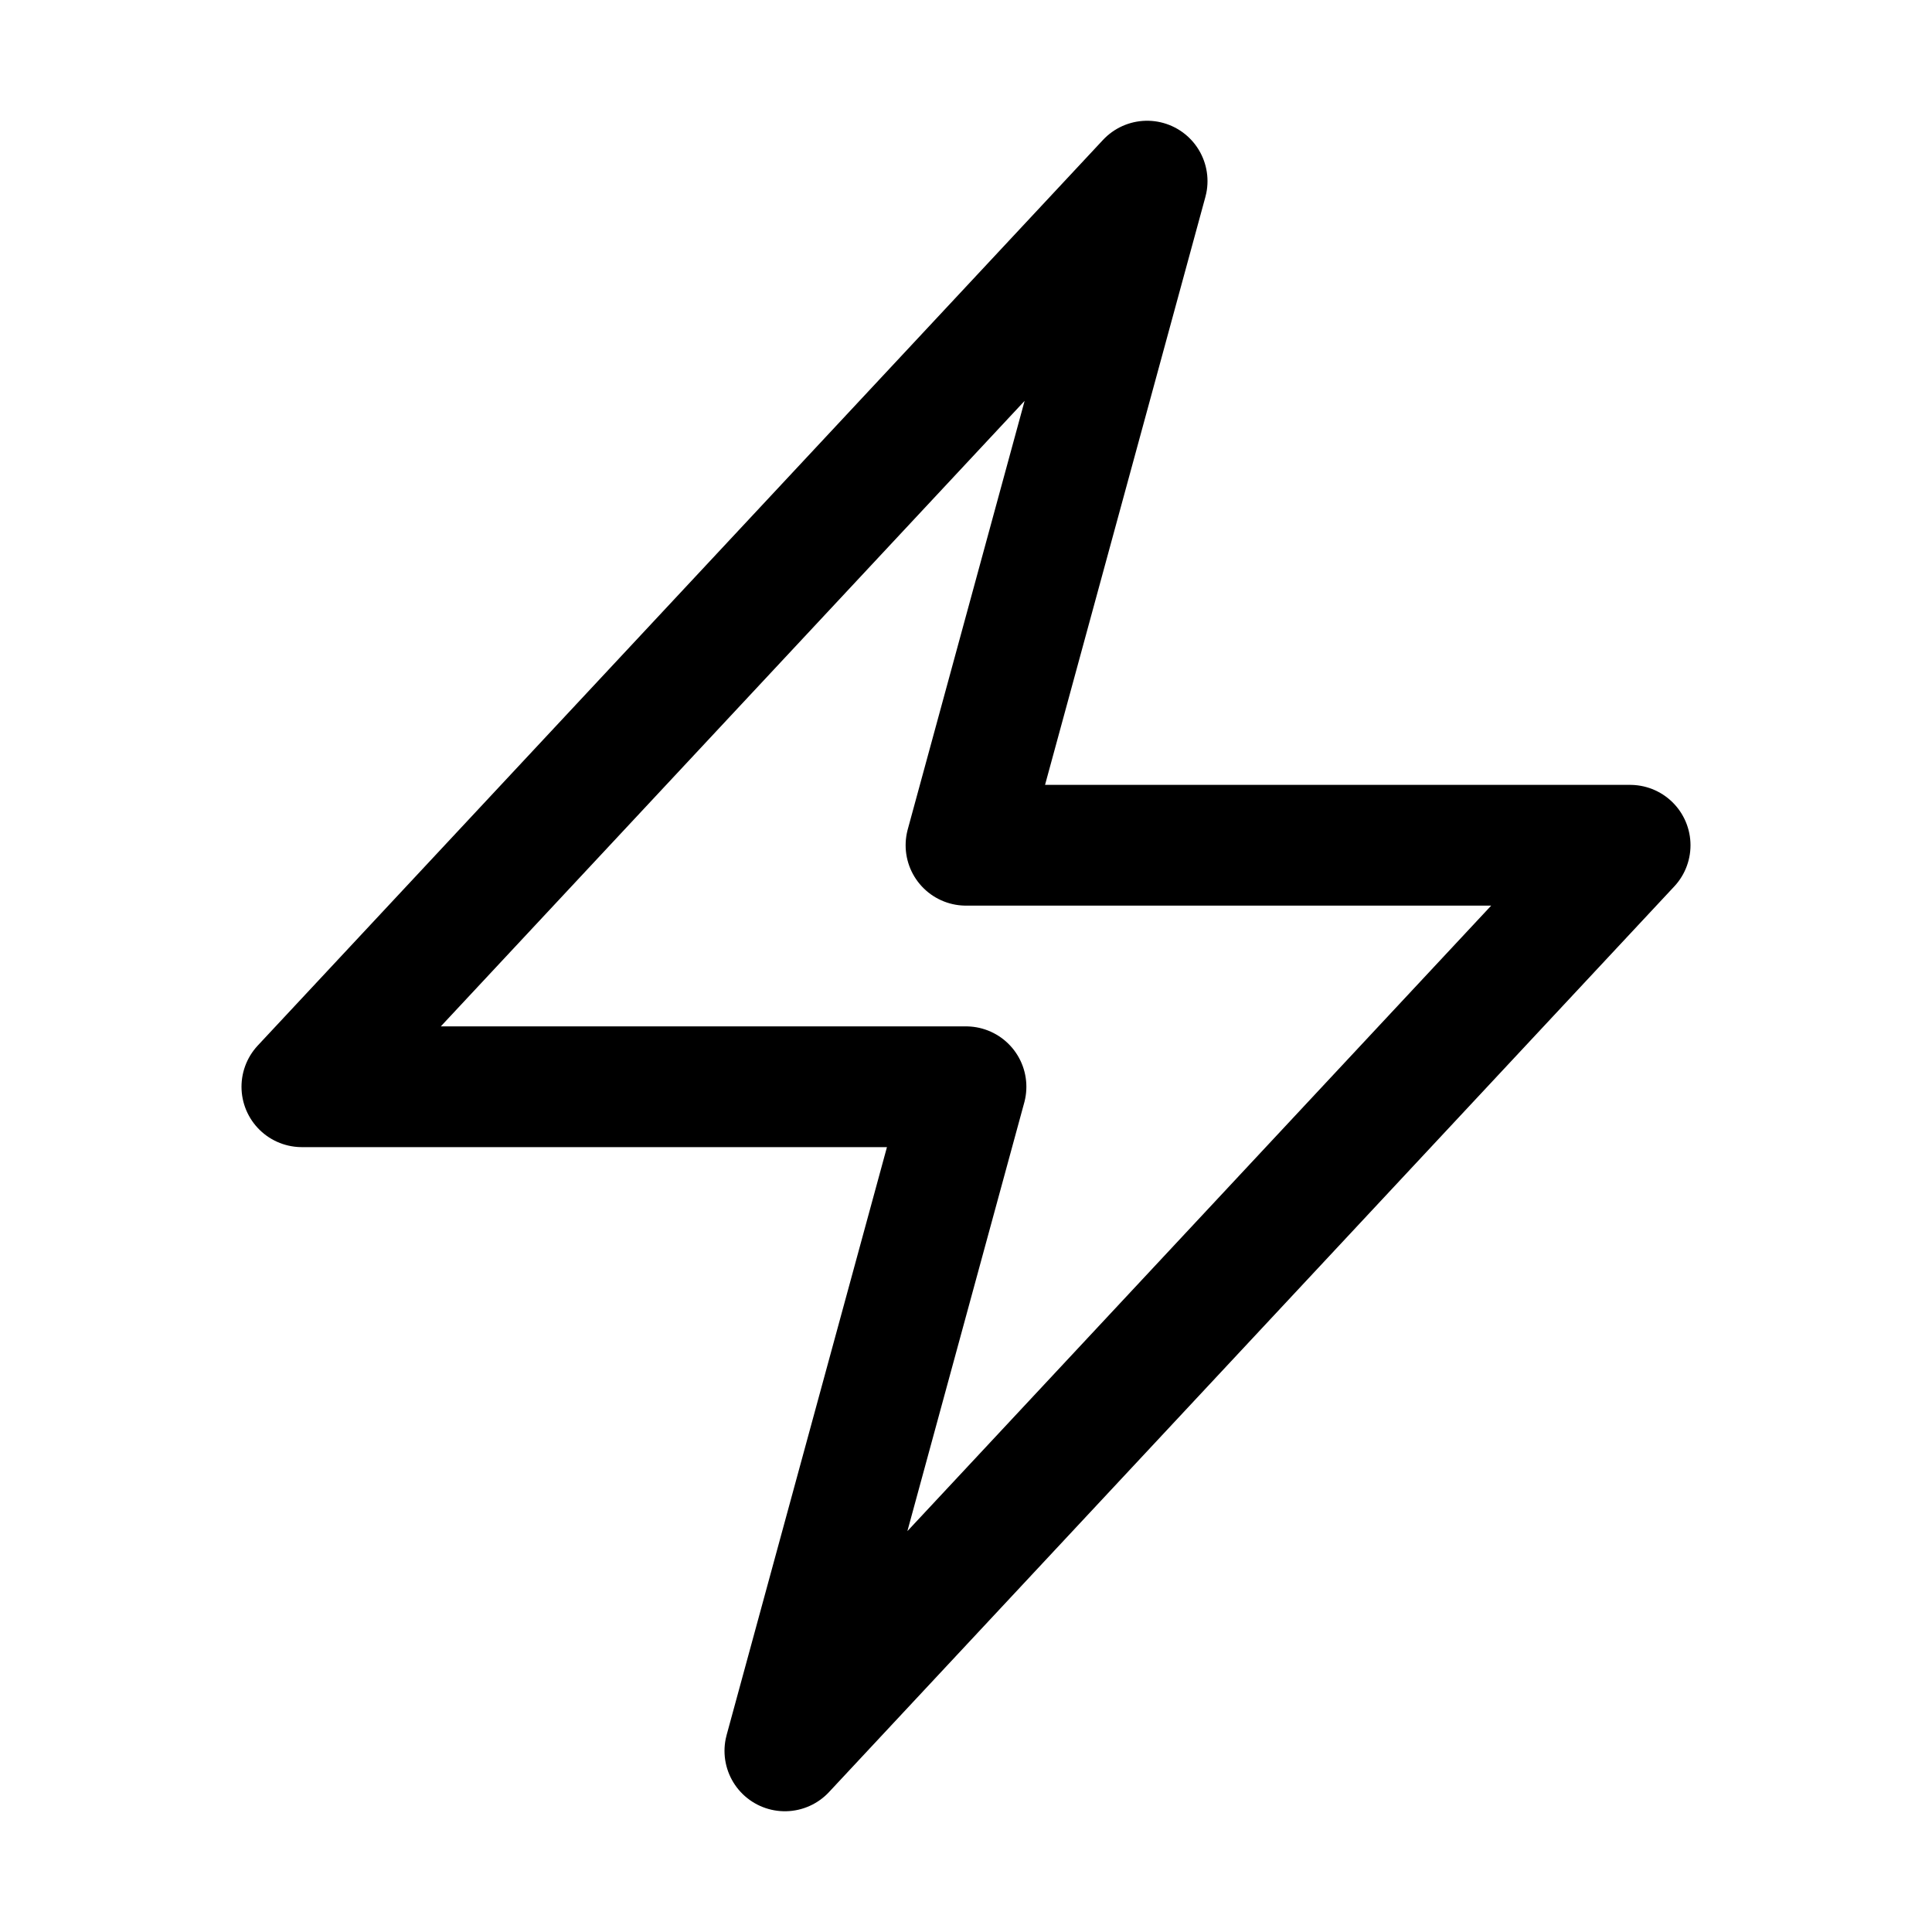
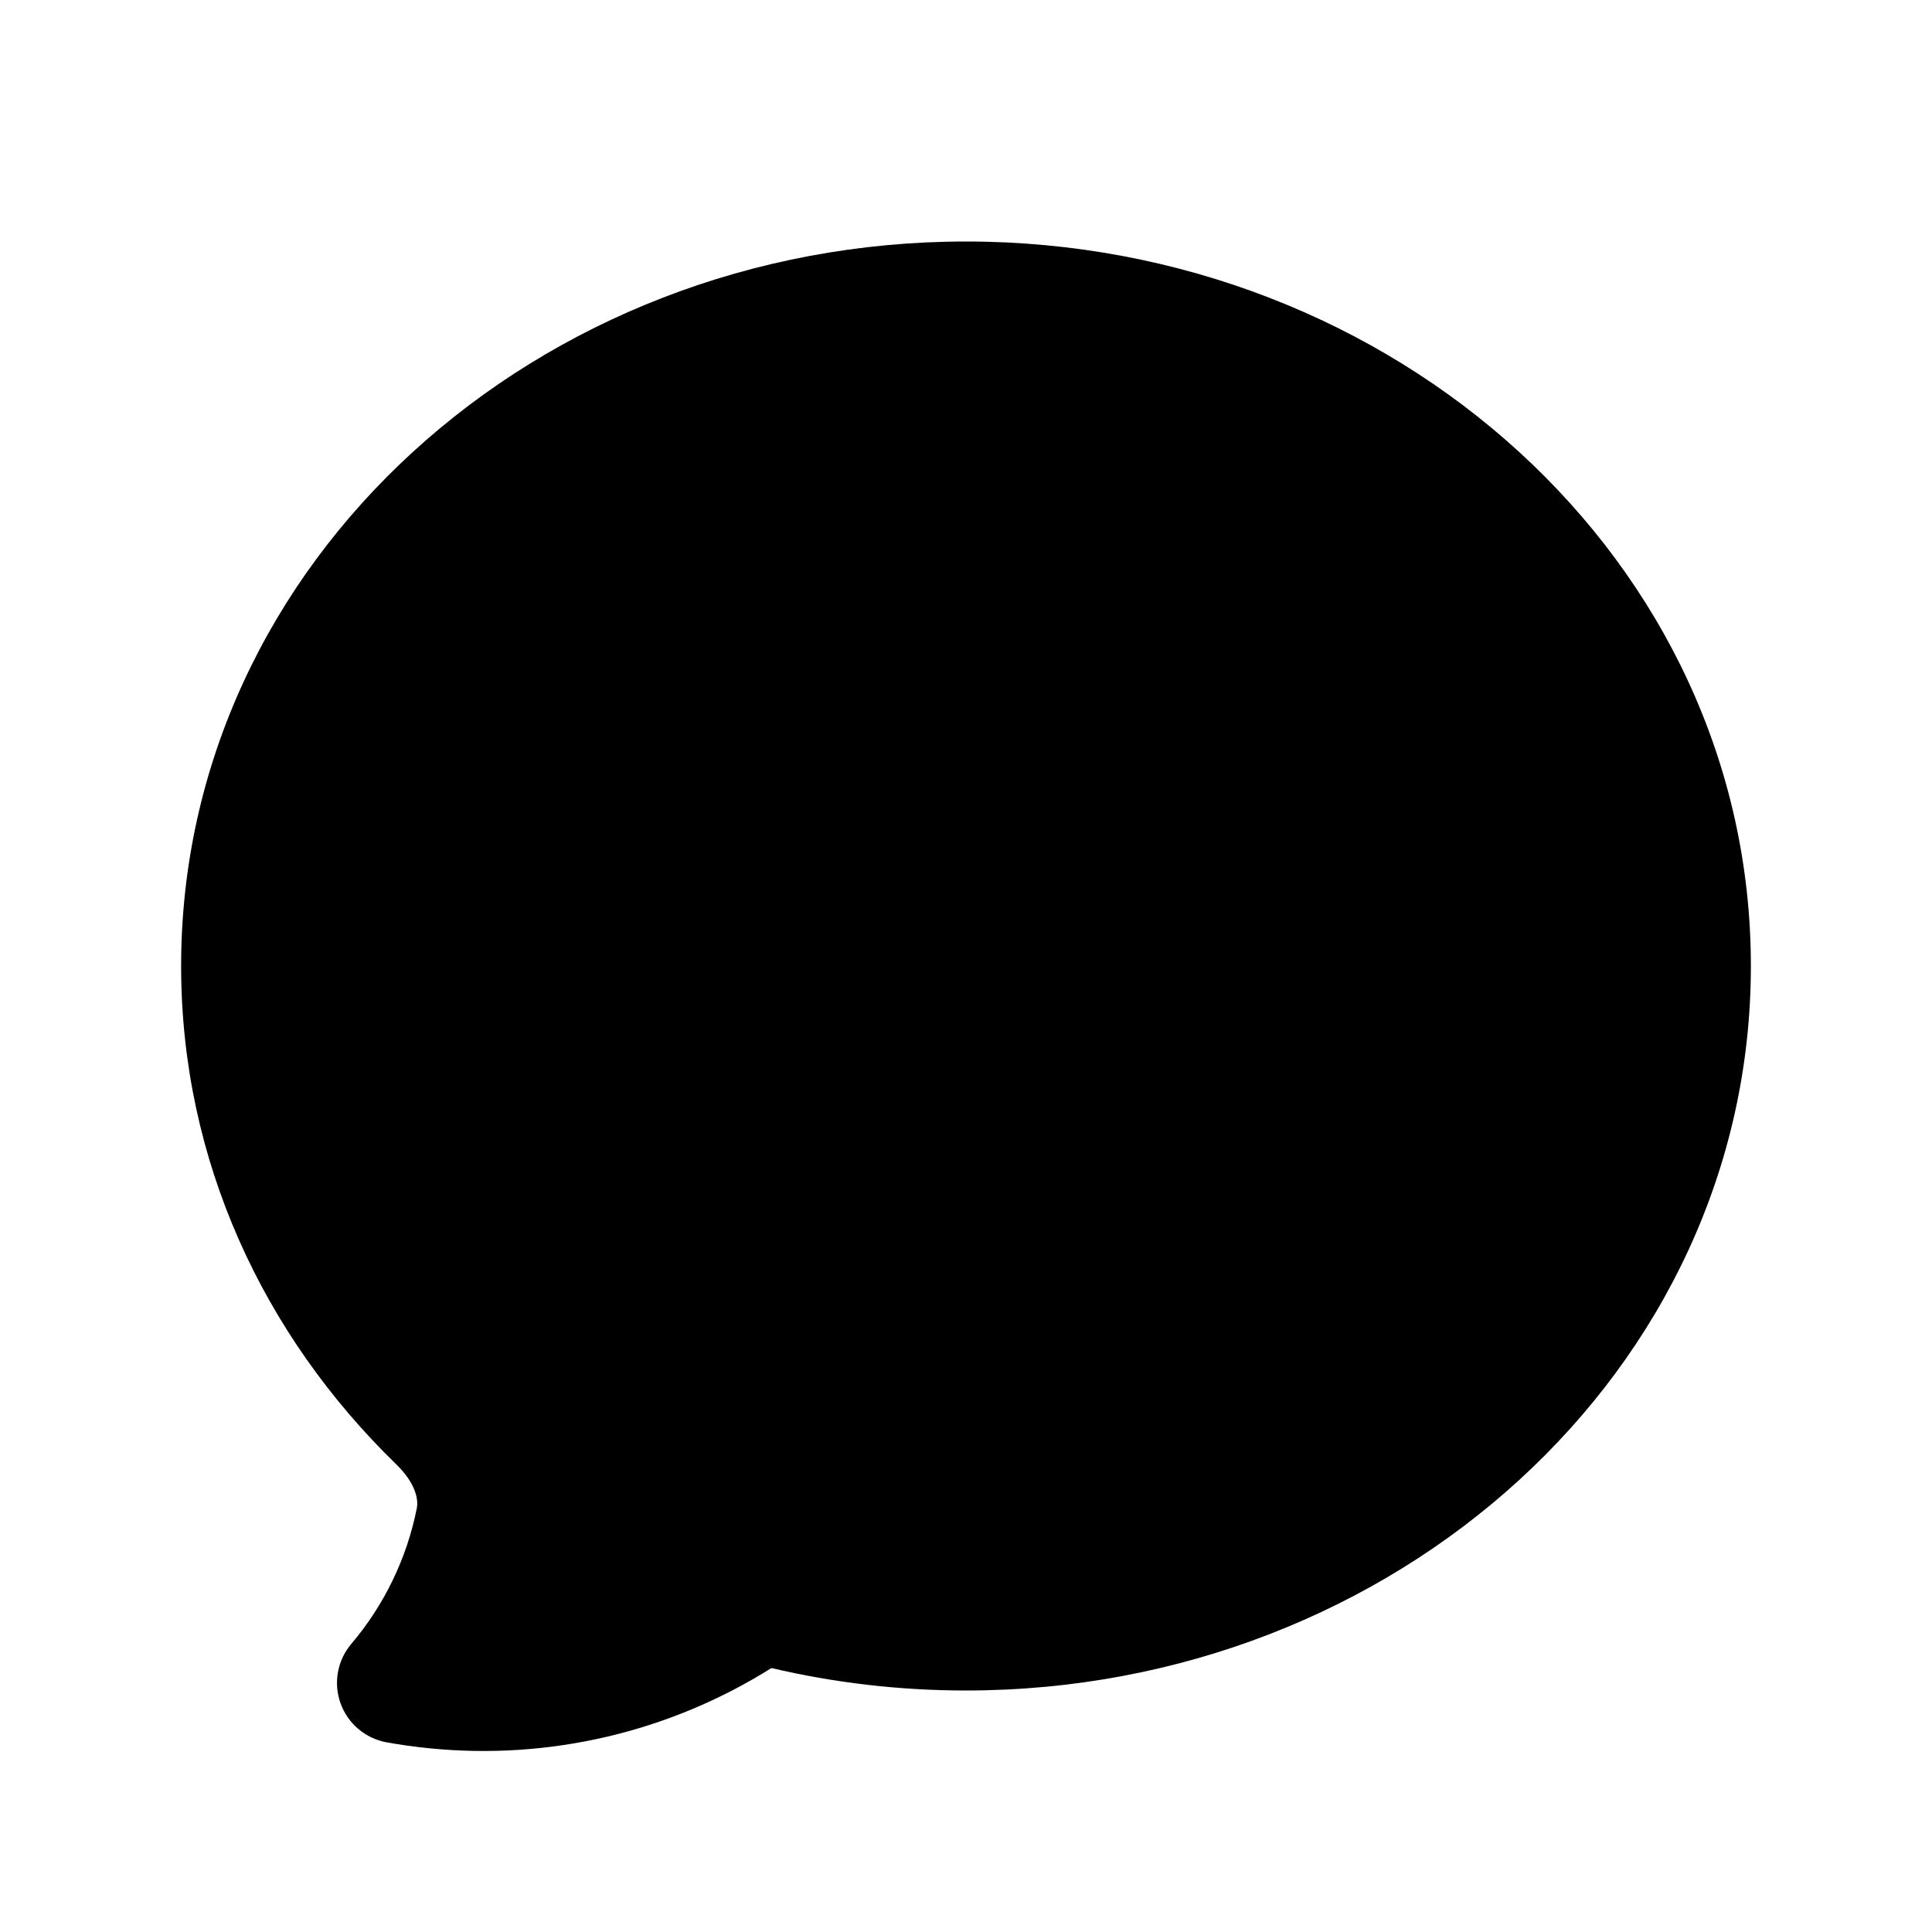
- <svg xmlns="http://www.w3.org/2000/svg" width="24" height="24" viewBox="0 0 24 24" fill="none">
-   <path d="m3.75 13.5 10.5-11.25L12 10.5h8.25L9.75 21.75 12 13.5H3.75Z" stroke="currentColor" stroke-width="1.5" stroke-linecap="round" stroke-linejoin="round" fill="none" />
+ <svg xmlns="http://www.w3.org/2000/svg" width="24" height="24" viewBox="0 0 24 24" fill="currentColor">
+   <path fill-rule="evenodd" d="M5.337 21.718a6.707 6.707 0 0 1-.533-.074.75.75 0 0 1-.44-1.223 3.73 3.73 0 0 0 .814-1.686c.023-.115-.022-.317-.254-.543C3.274 16.59 2.25 14.419 2.25 12c0-5.03 4.428-9 9.75-9s9.75 3.97 9.75 9c0 5.03-4.428 9-9.75 9-.833 0-1.643-.097-2.417-.279a6.721 6.721 0 0 1-4.246.997Z" clip-rule="evenodd" />
</svg>
